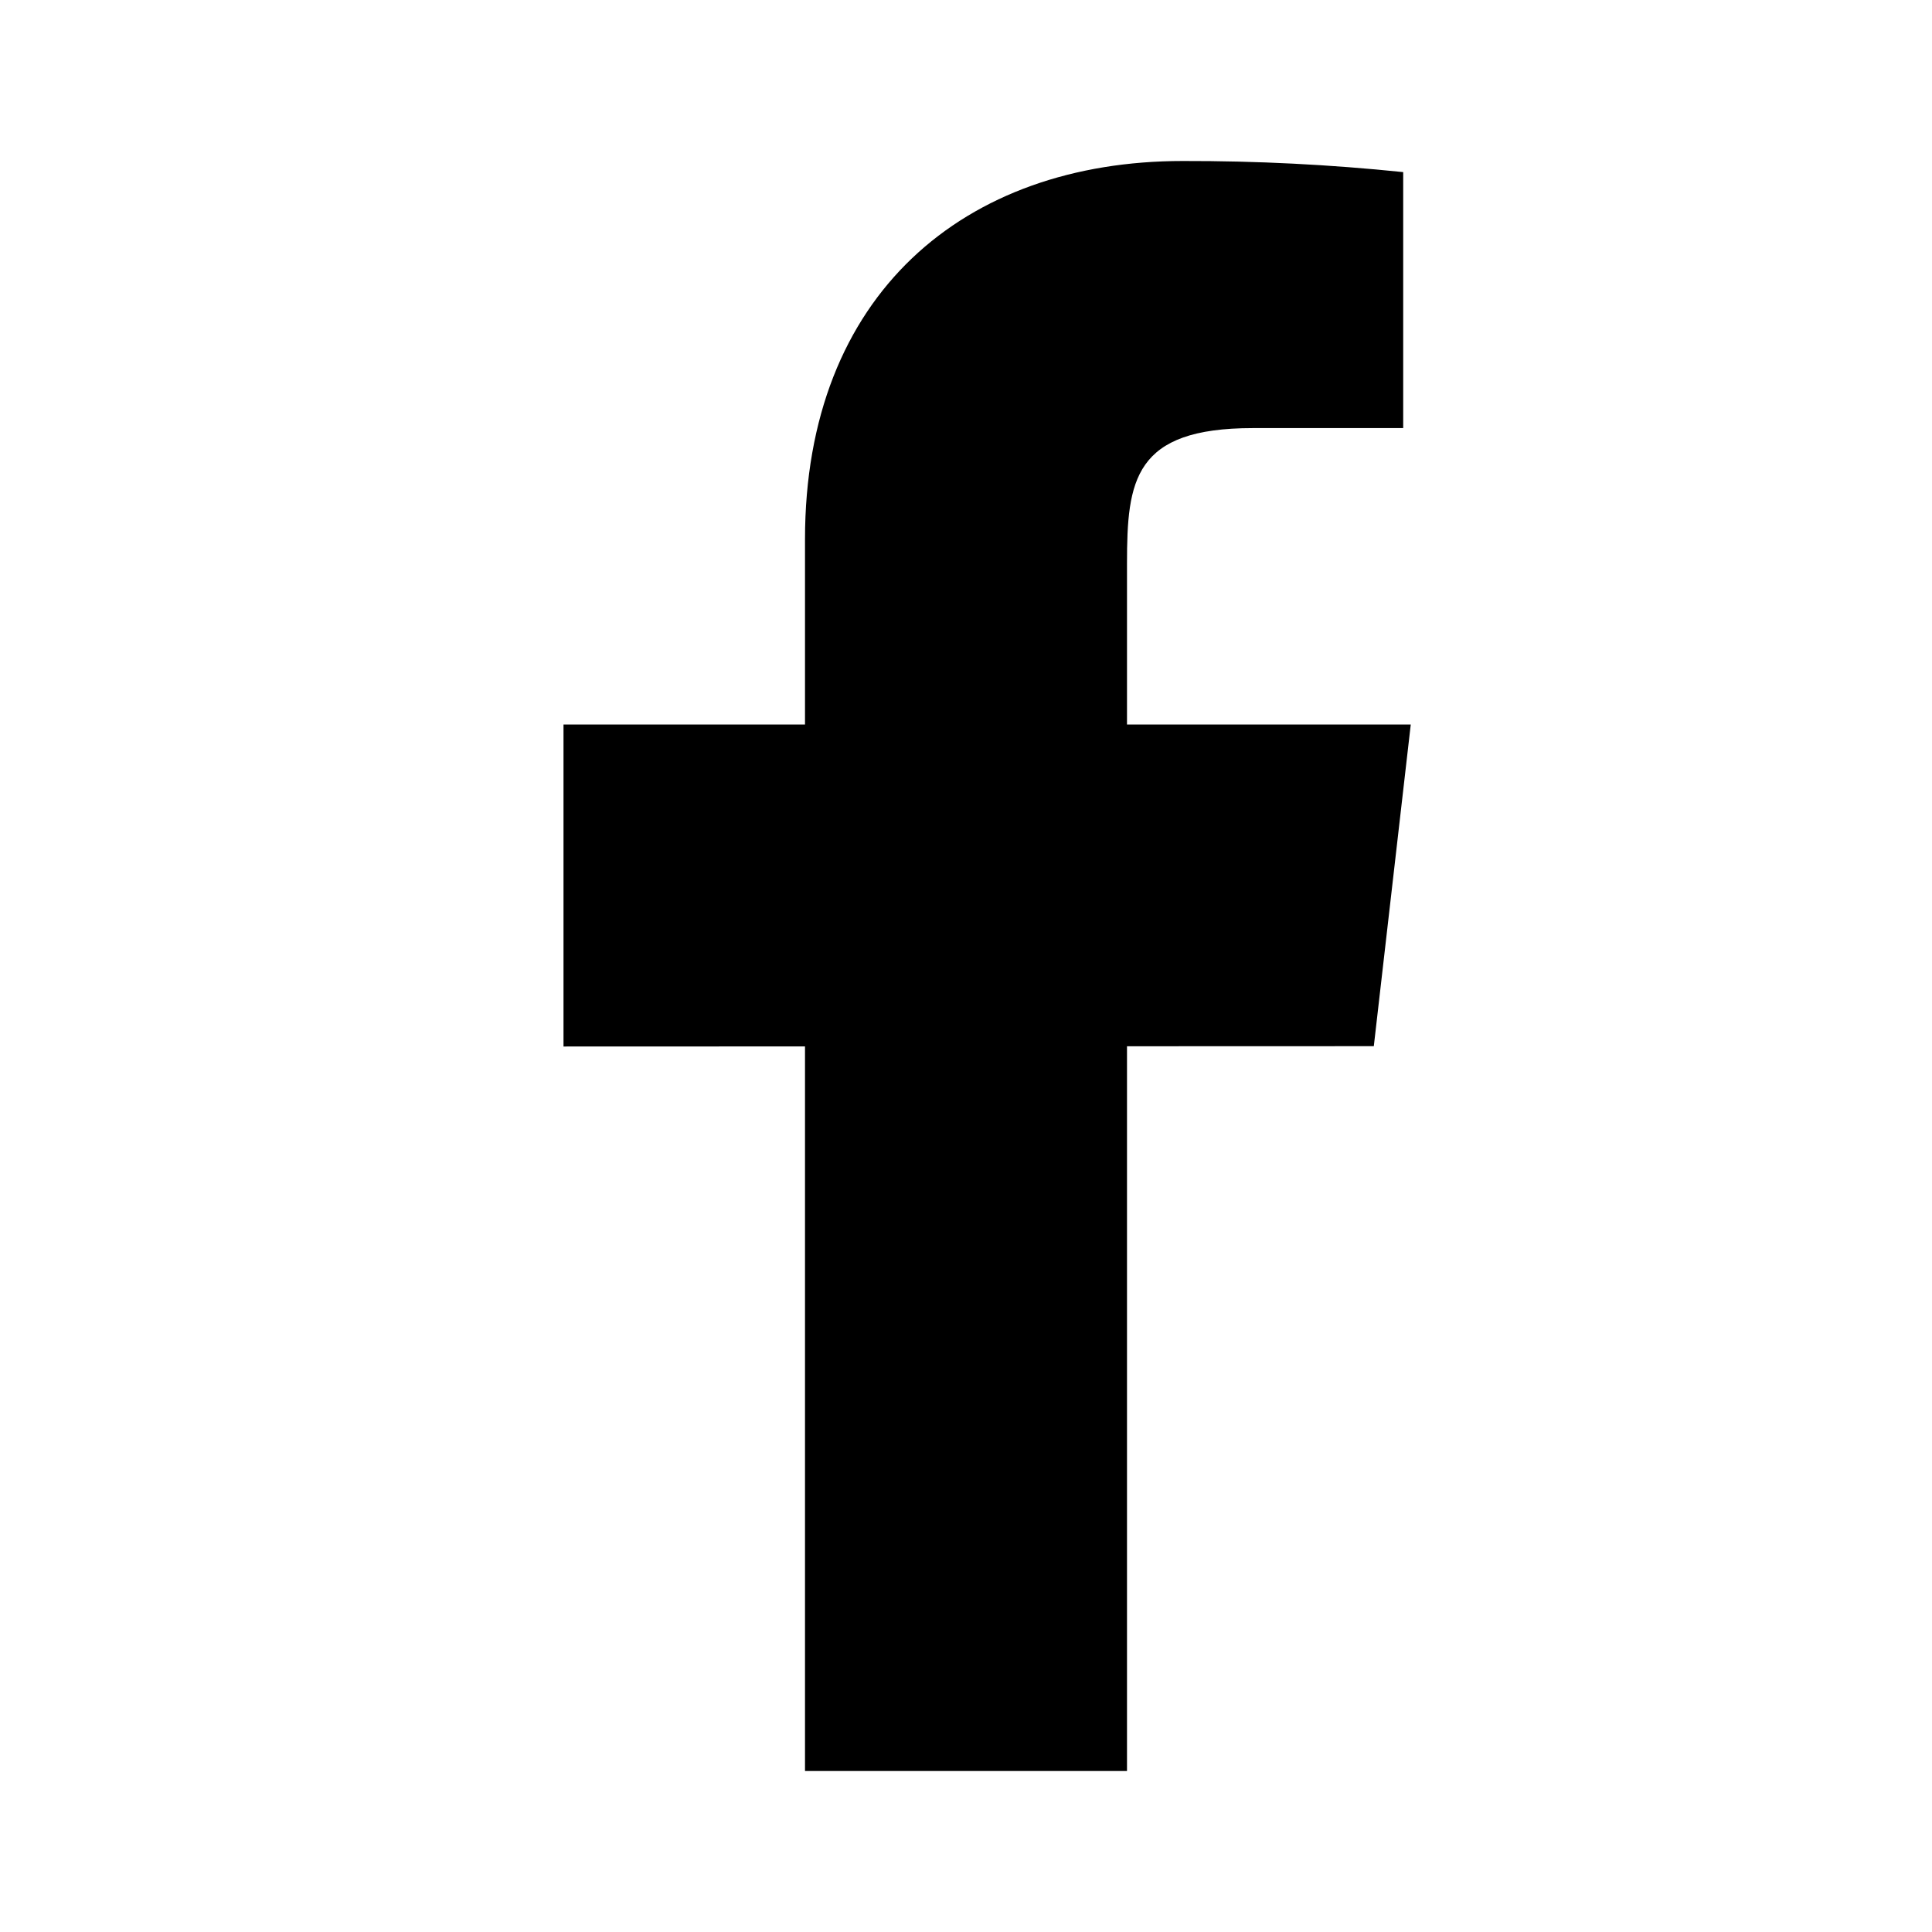
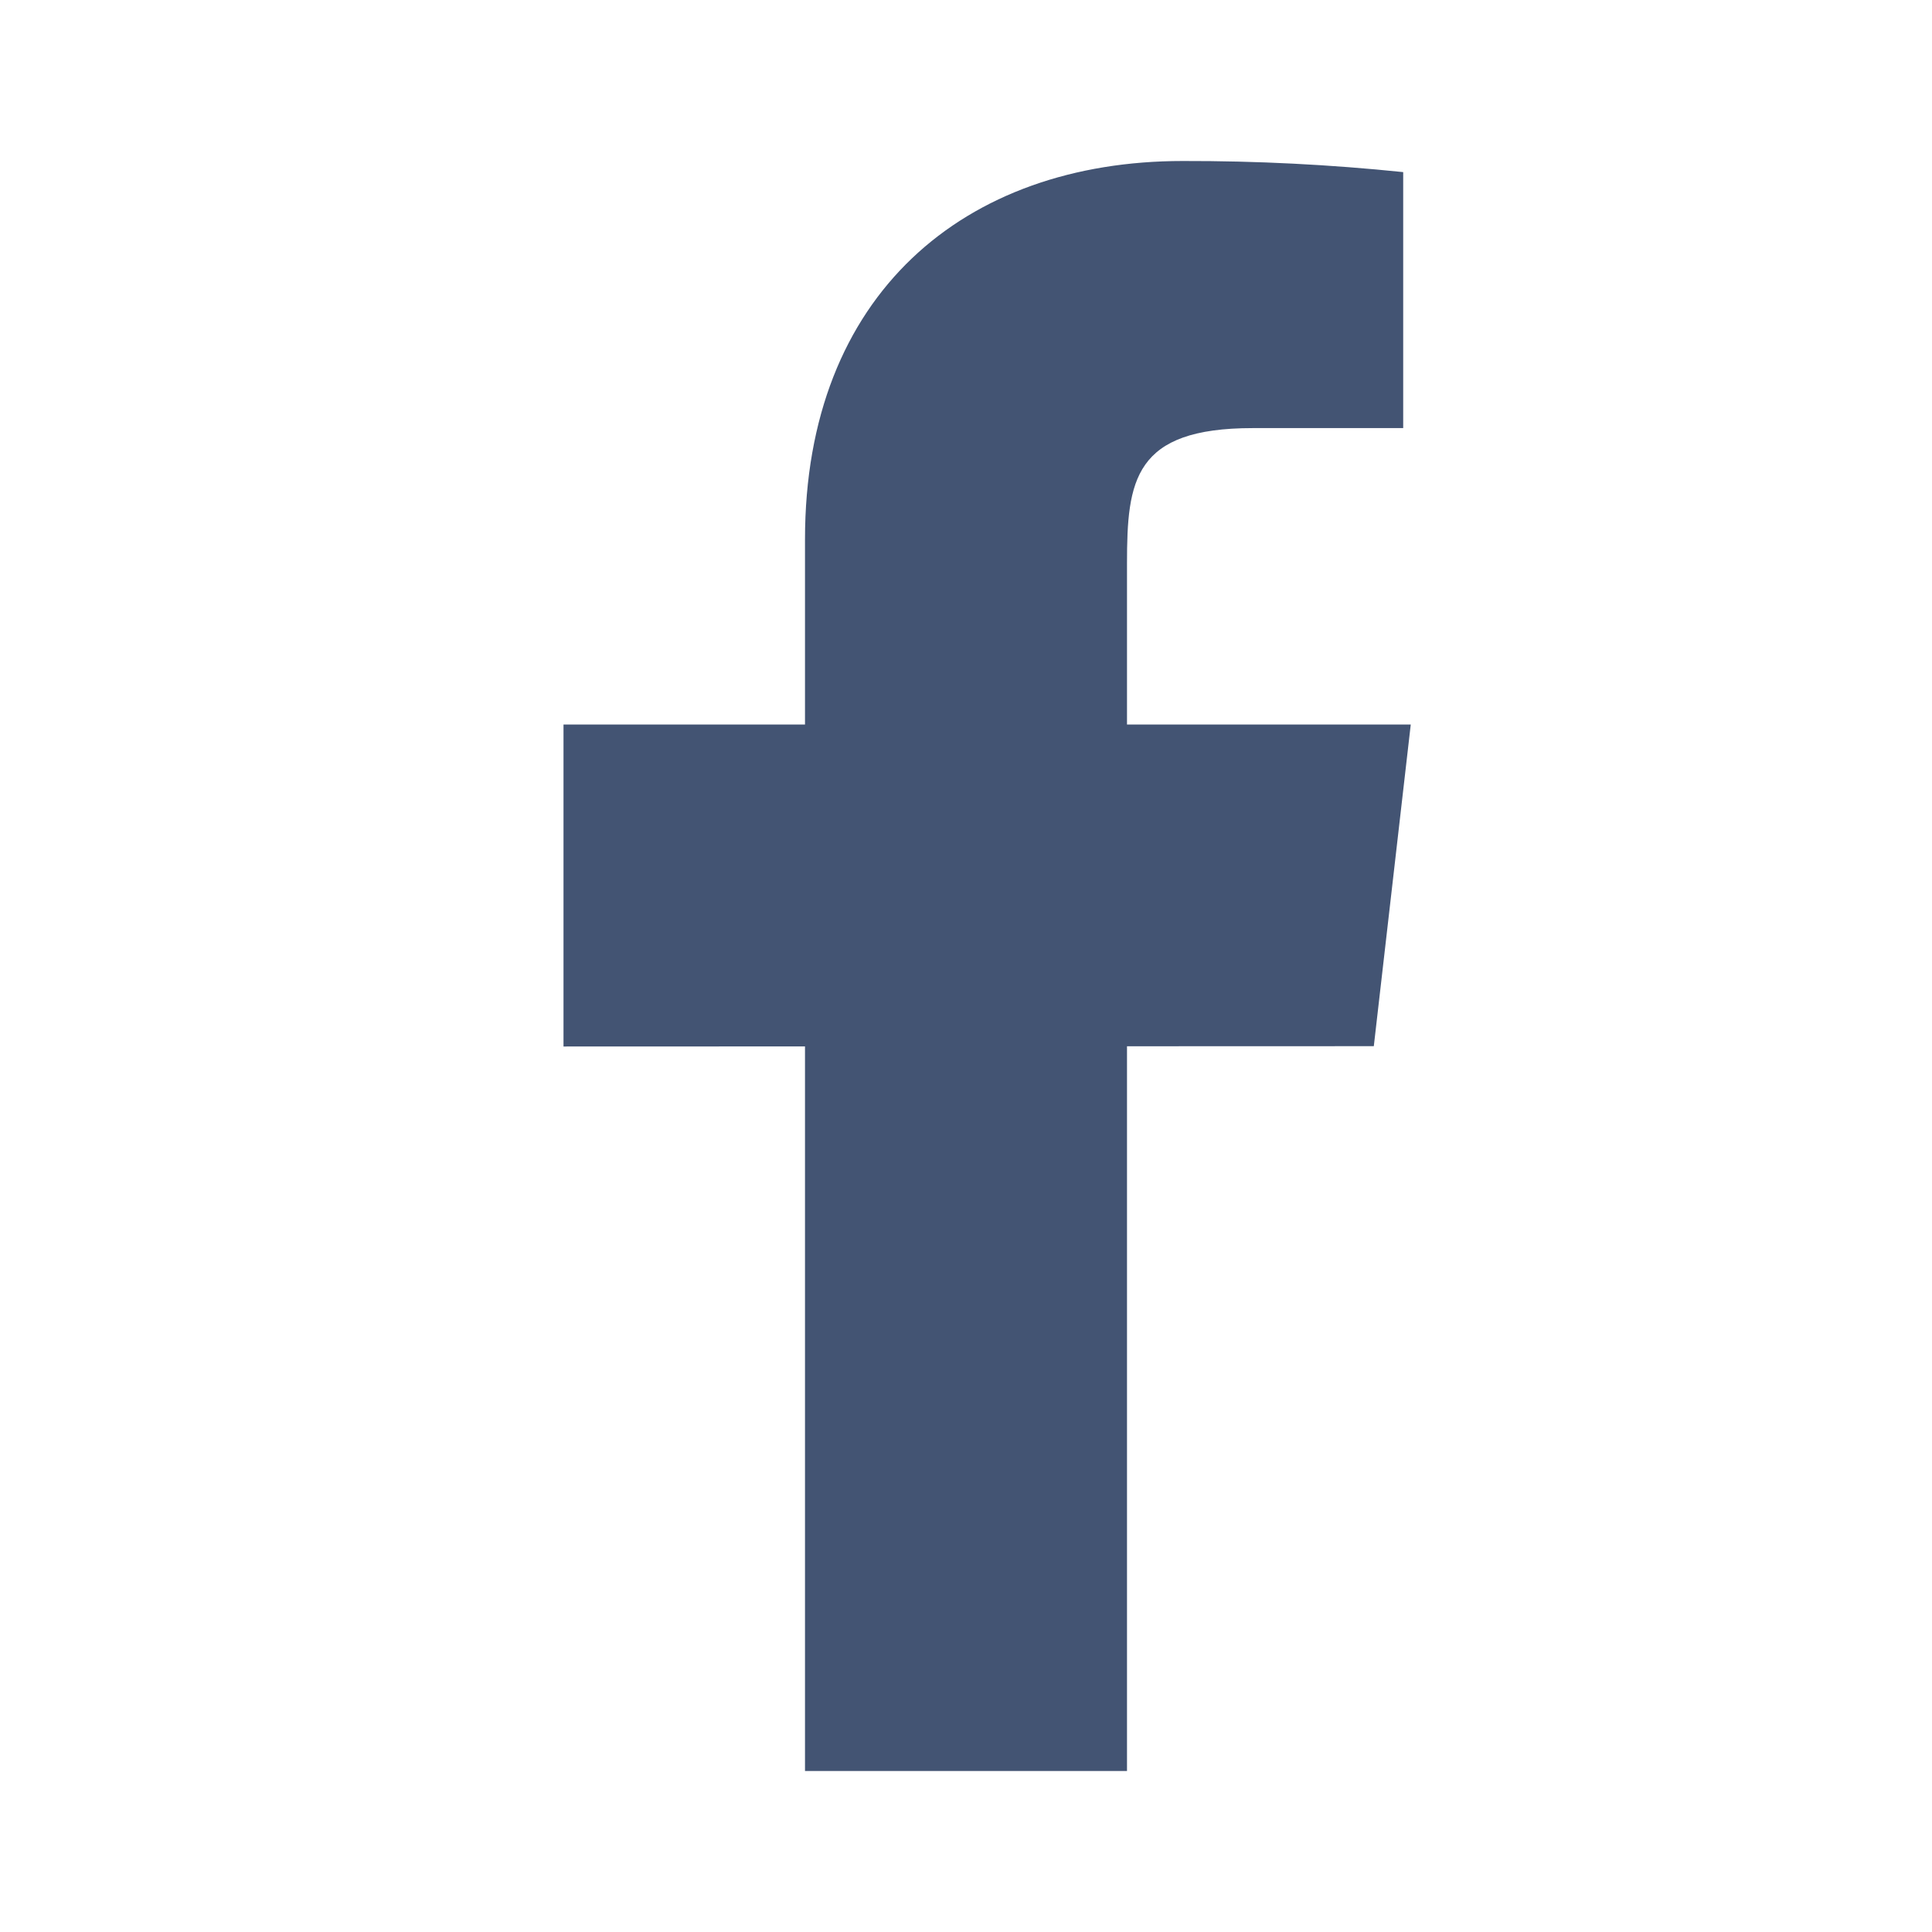
- <svg xmlns="http://www.w3.org/2000/svg" fill="#000000" viewBox="0 0 24 24" width="48px" height="48px">
+ <svg xmlns="http://www.w3.org/2000/svg" fill="rgb(67, 84, 115)" viewBox="0 0 24 24" width="48px" height="48px">
  <path d="M17.525,9H14V7c0-1.032,0.084-1.682,1.563-1.682h1.868v-3.18C16.522,2.044,15.608,1.998,14.693,2 C11.98,2,10,3.657,10,6.699V9H7v4l3-0.001V22h4v-9.003l3.066-0.001L17.525,9z" />
</svg>
